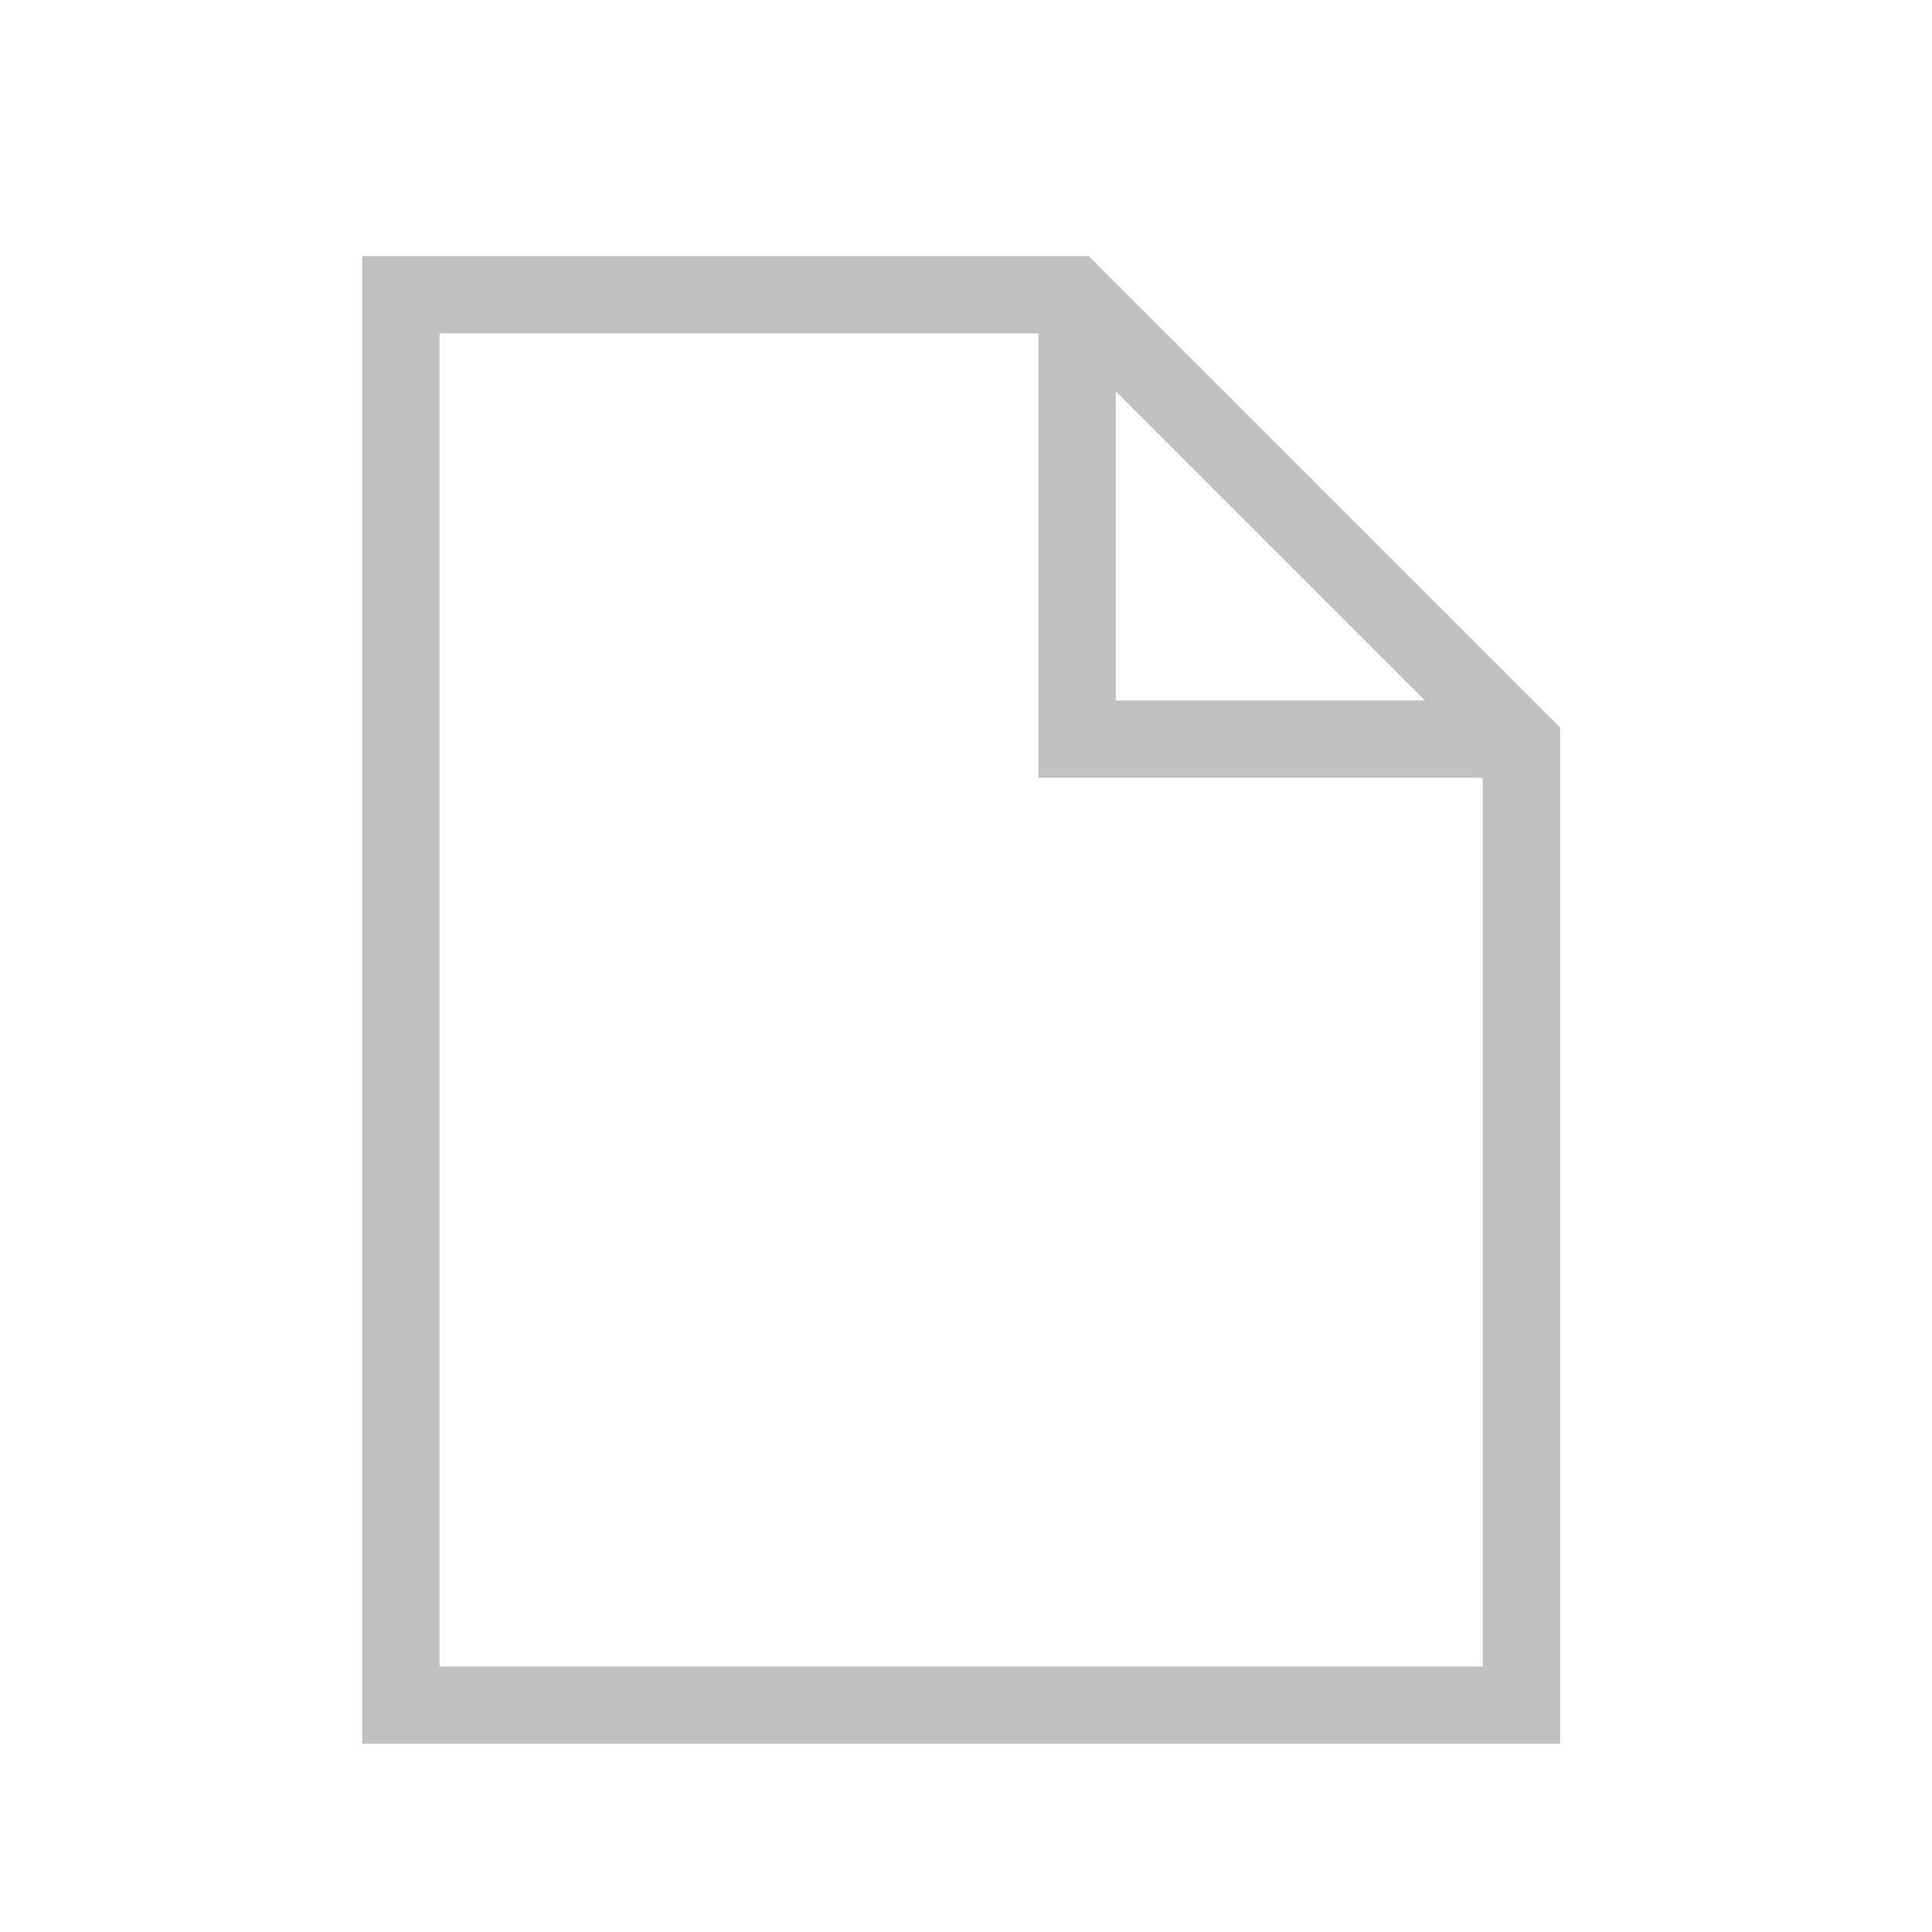
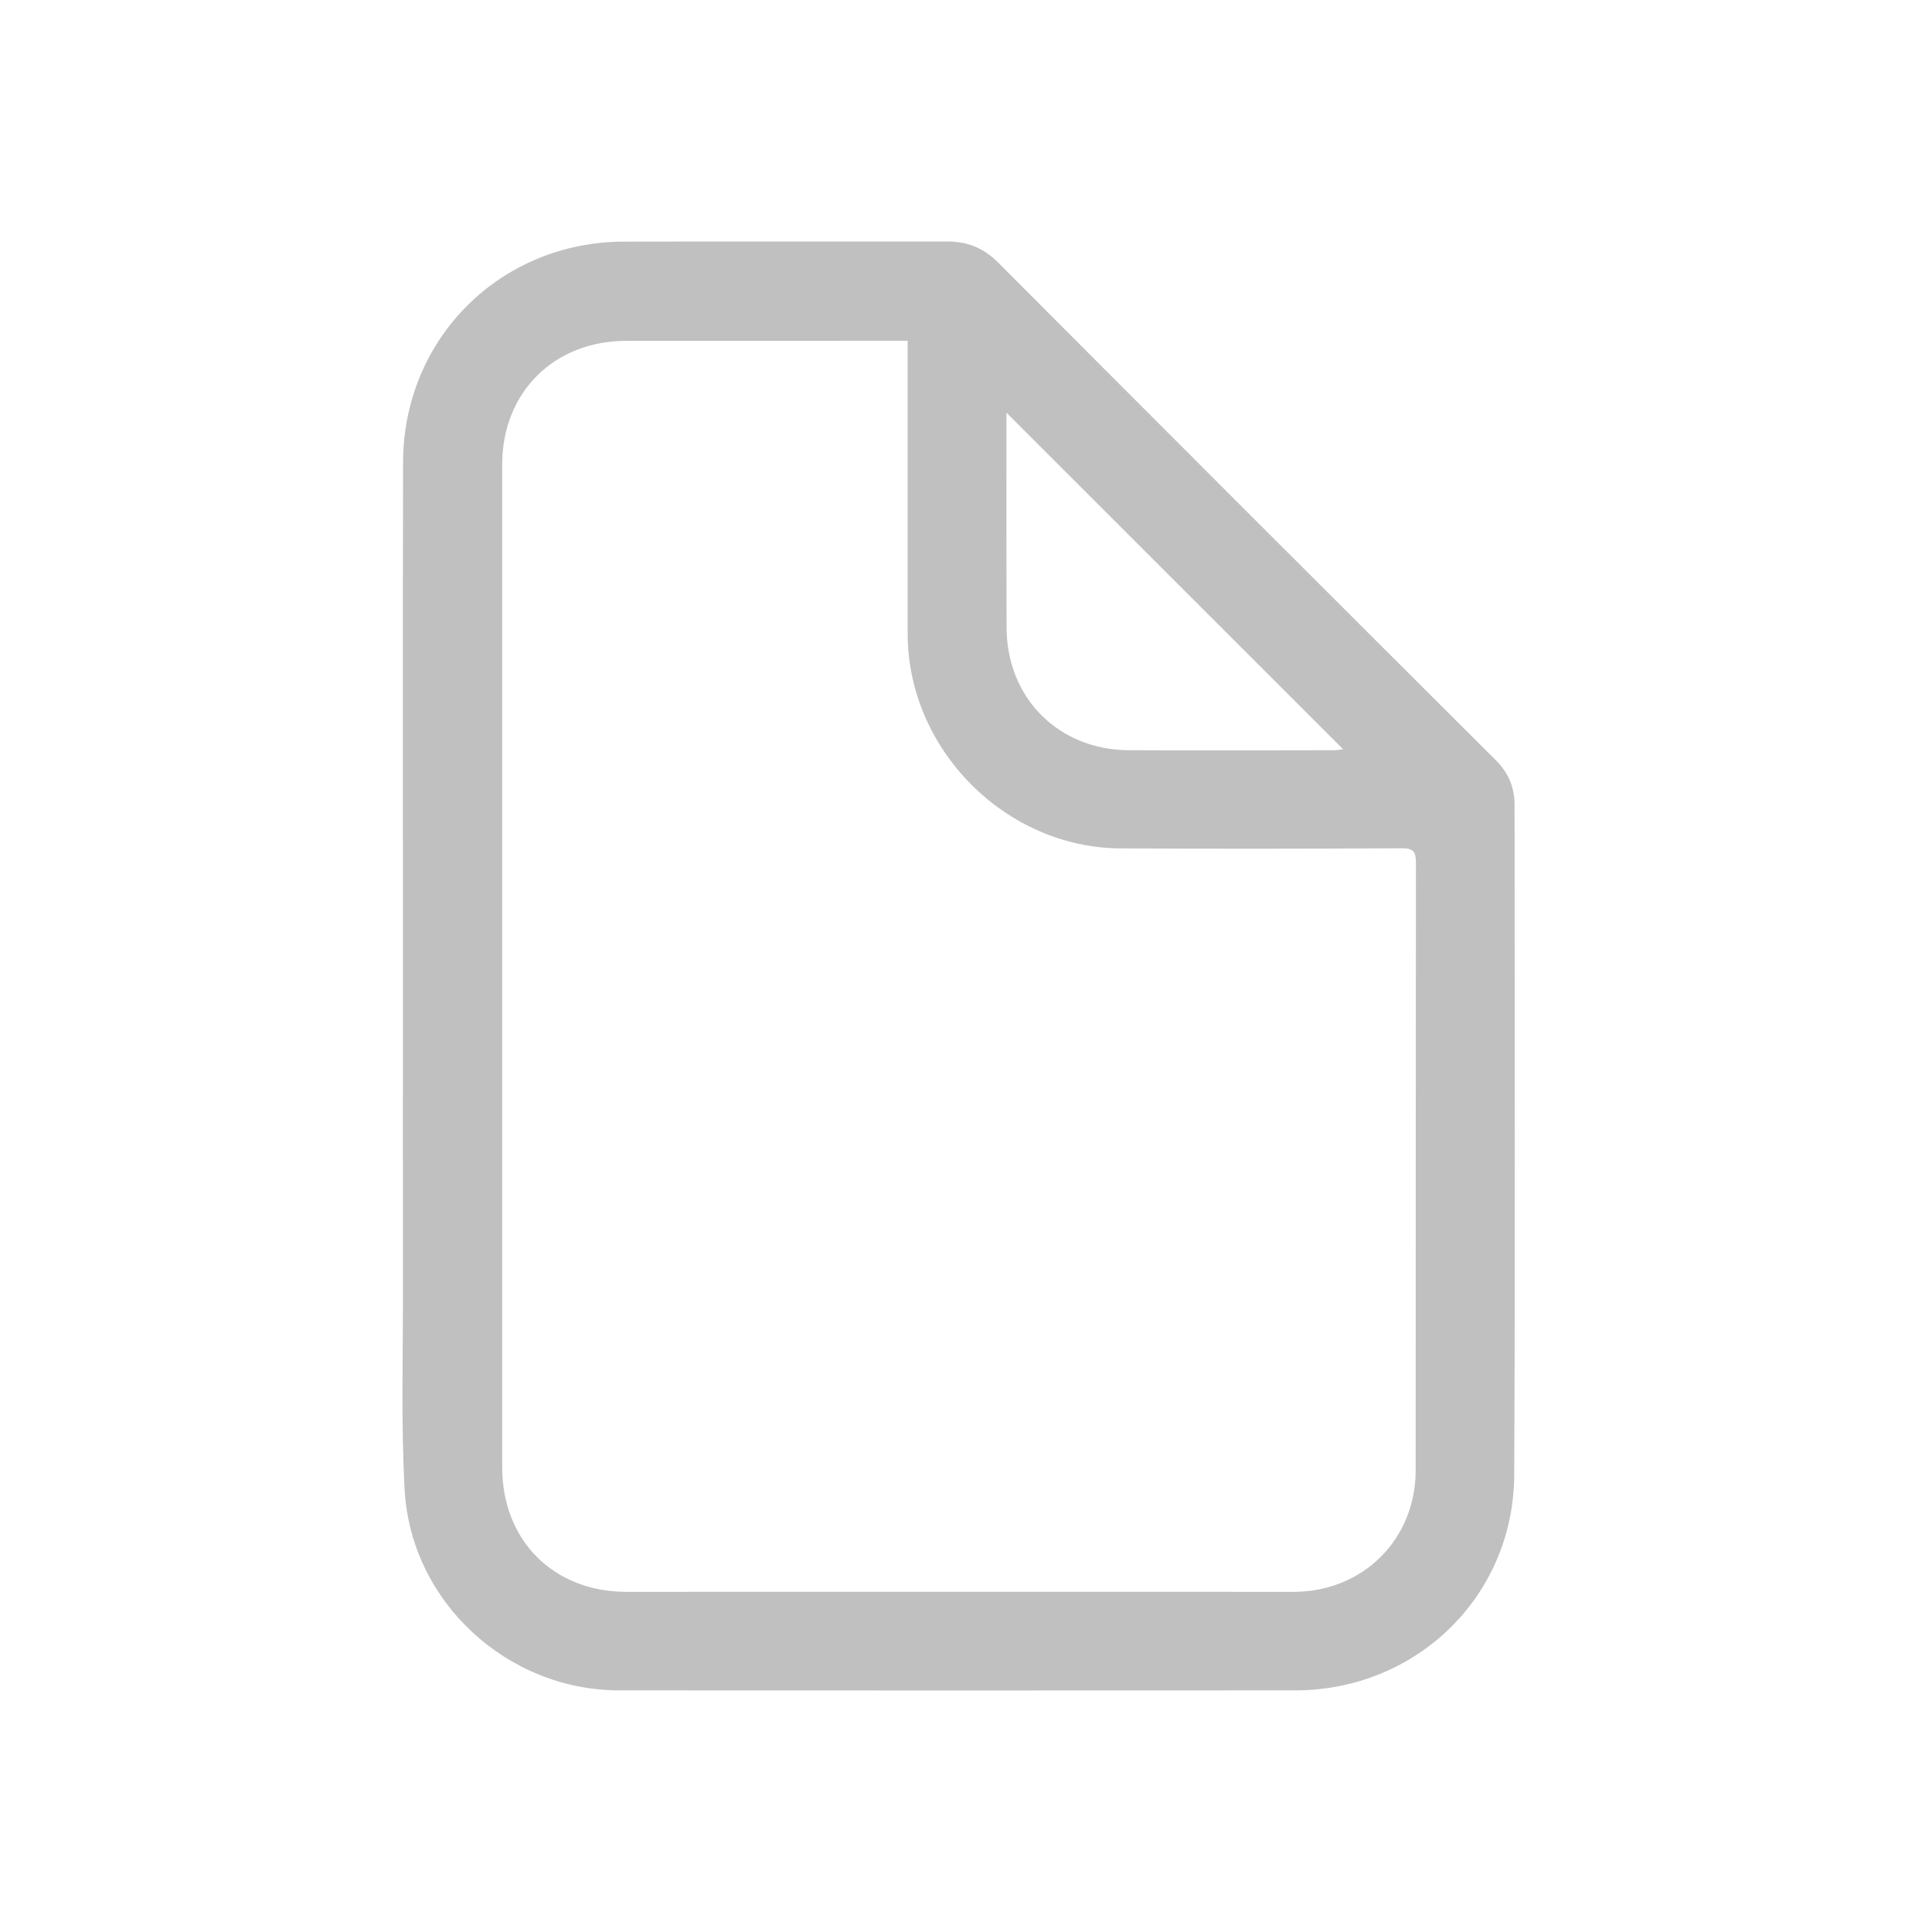
<svg xmlns="http://www.w3.org/2000/svg" width="16" height="16" viewBox="0 0 16 16" fill="none">
-   <path d="M12.92 9.577V6.025L9.016 2.121H3V14.441H8.776C10 14.441 12.92 14.441 12.92 14.441C12.92 14.441 12.92 14.356 12.92 12.5C12.92 11.108 12.92 11 12.92 9.577ZM9.24 3.241L11.8 5.801H9.24V3.241ZM8.472 13.801H3.64V2.761H8.6V6.441H12.28V9.385C12.28 10 12.28 11 12.28 12.204C12.28 13 12.28 11.945 12.28 13.801C11.5 13.801 10 13.801 8.472 13.801Z" fill="#C0C0C0" />
+   <path d="M3.337 8C3.337 6.61 3.335 5.221 3.338 3.831C3.339 2.805 4.141 2.004 5.166 2.001C6.06 1.999 6.954 2.001 7.848 2C8.013 2 8.146 2.054 8.267 2.175C9.638 3.551 11.011 4.923 12.386 6.294C12.494 6.401 12.543 6.521 12.543 6.67C12.543 8.518 12.549 10.366 12.54 12.214C12.536 13.218 11.731 13.999 10.725 13.999C8.86 14 6.995 14 5.13 13.999C4.201 13.999 3.403 13.267 3.351 12.338C3.321 11.78 3.338 11.22 3.337 10.661C3.336 9.774 3.337 8.887 3.337 8ZM7.517 2.822C7.467 2.822 7.431 2.822 7.395 2.822C6.658 2.822 5.922 2.823 5.185 2.823C4.588 2.823 4.159 3.25 4.159 3.846C4.159 6.614 4.159 9.383 4.159 12.152C4.159 12.757 4.584 13.183 5.188 13.183C7.029 13.183 8.871 13.182 10.712 13.183C11.286 13.183 11.724 12.75 11.724 12.175C11.725 10.498 11.724 8.821 11.726 7.143C11.726 7.052 11.704 7.025 11.61 7.025C10.833 7.029 10.057 7.03 9.28 7.026C8.325 7.021 7.517 6.204 7.517 5.249C7.516 4.66 7.517 4.071 7.517 3.482C7.517 3.267 7.517 3.053 7.517 2.822ZM8.335 3.418C8.335 3.457 8.335 3.479 8.335 3.501C8.335 4.067 8.334 4.632 8.336 5.198C8.338 5.781 8.766 6.211 9.351 6.213C9.917 6.216 10.482 6.214 11.047 6.213C11.072 6.213 11.096 6.208 11.123 6.205C10.194 5.277 9.272 4.355 8.335 3.418Z" fill="#C0C0C0" />
</svg>
